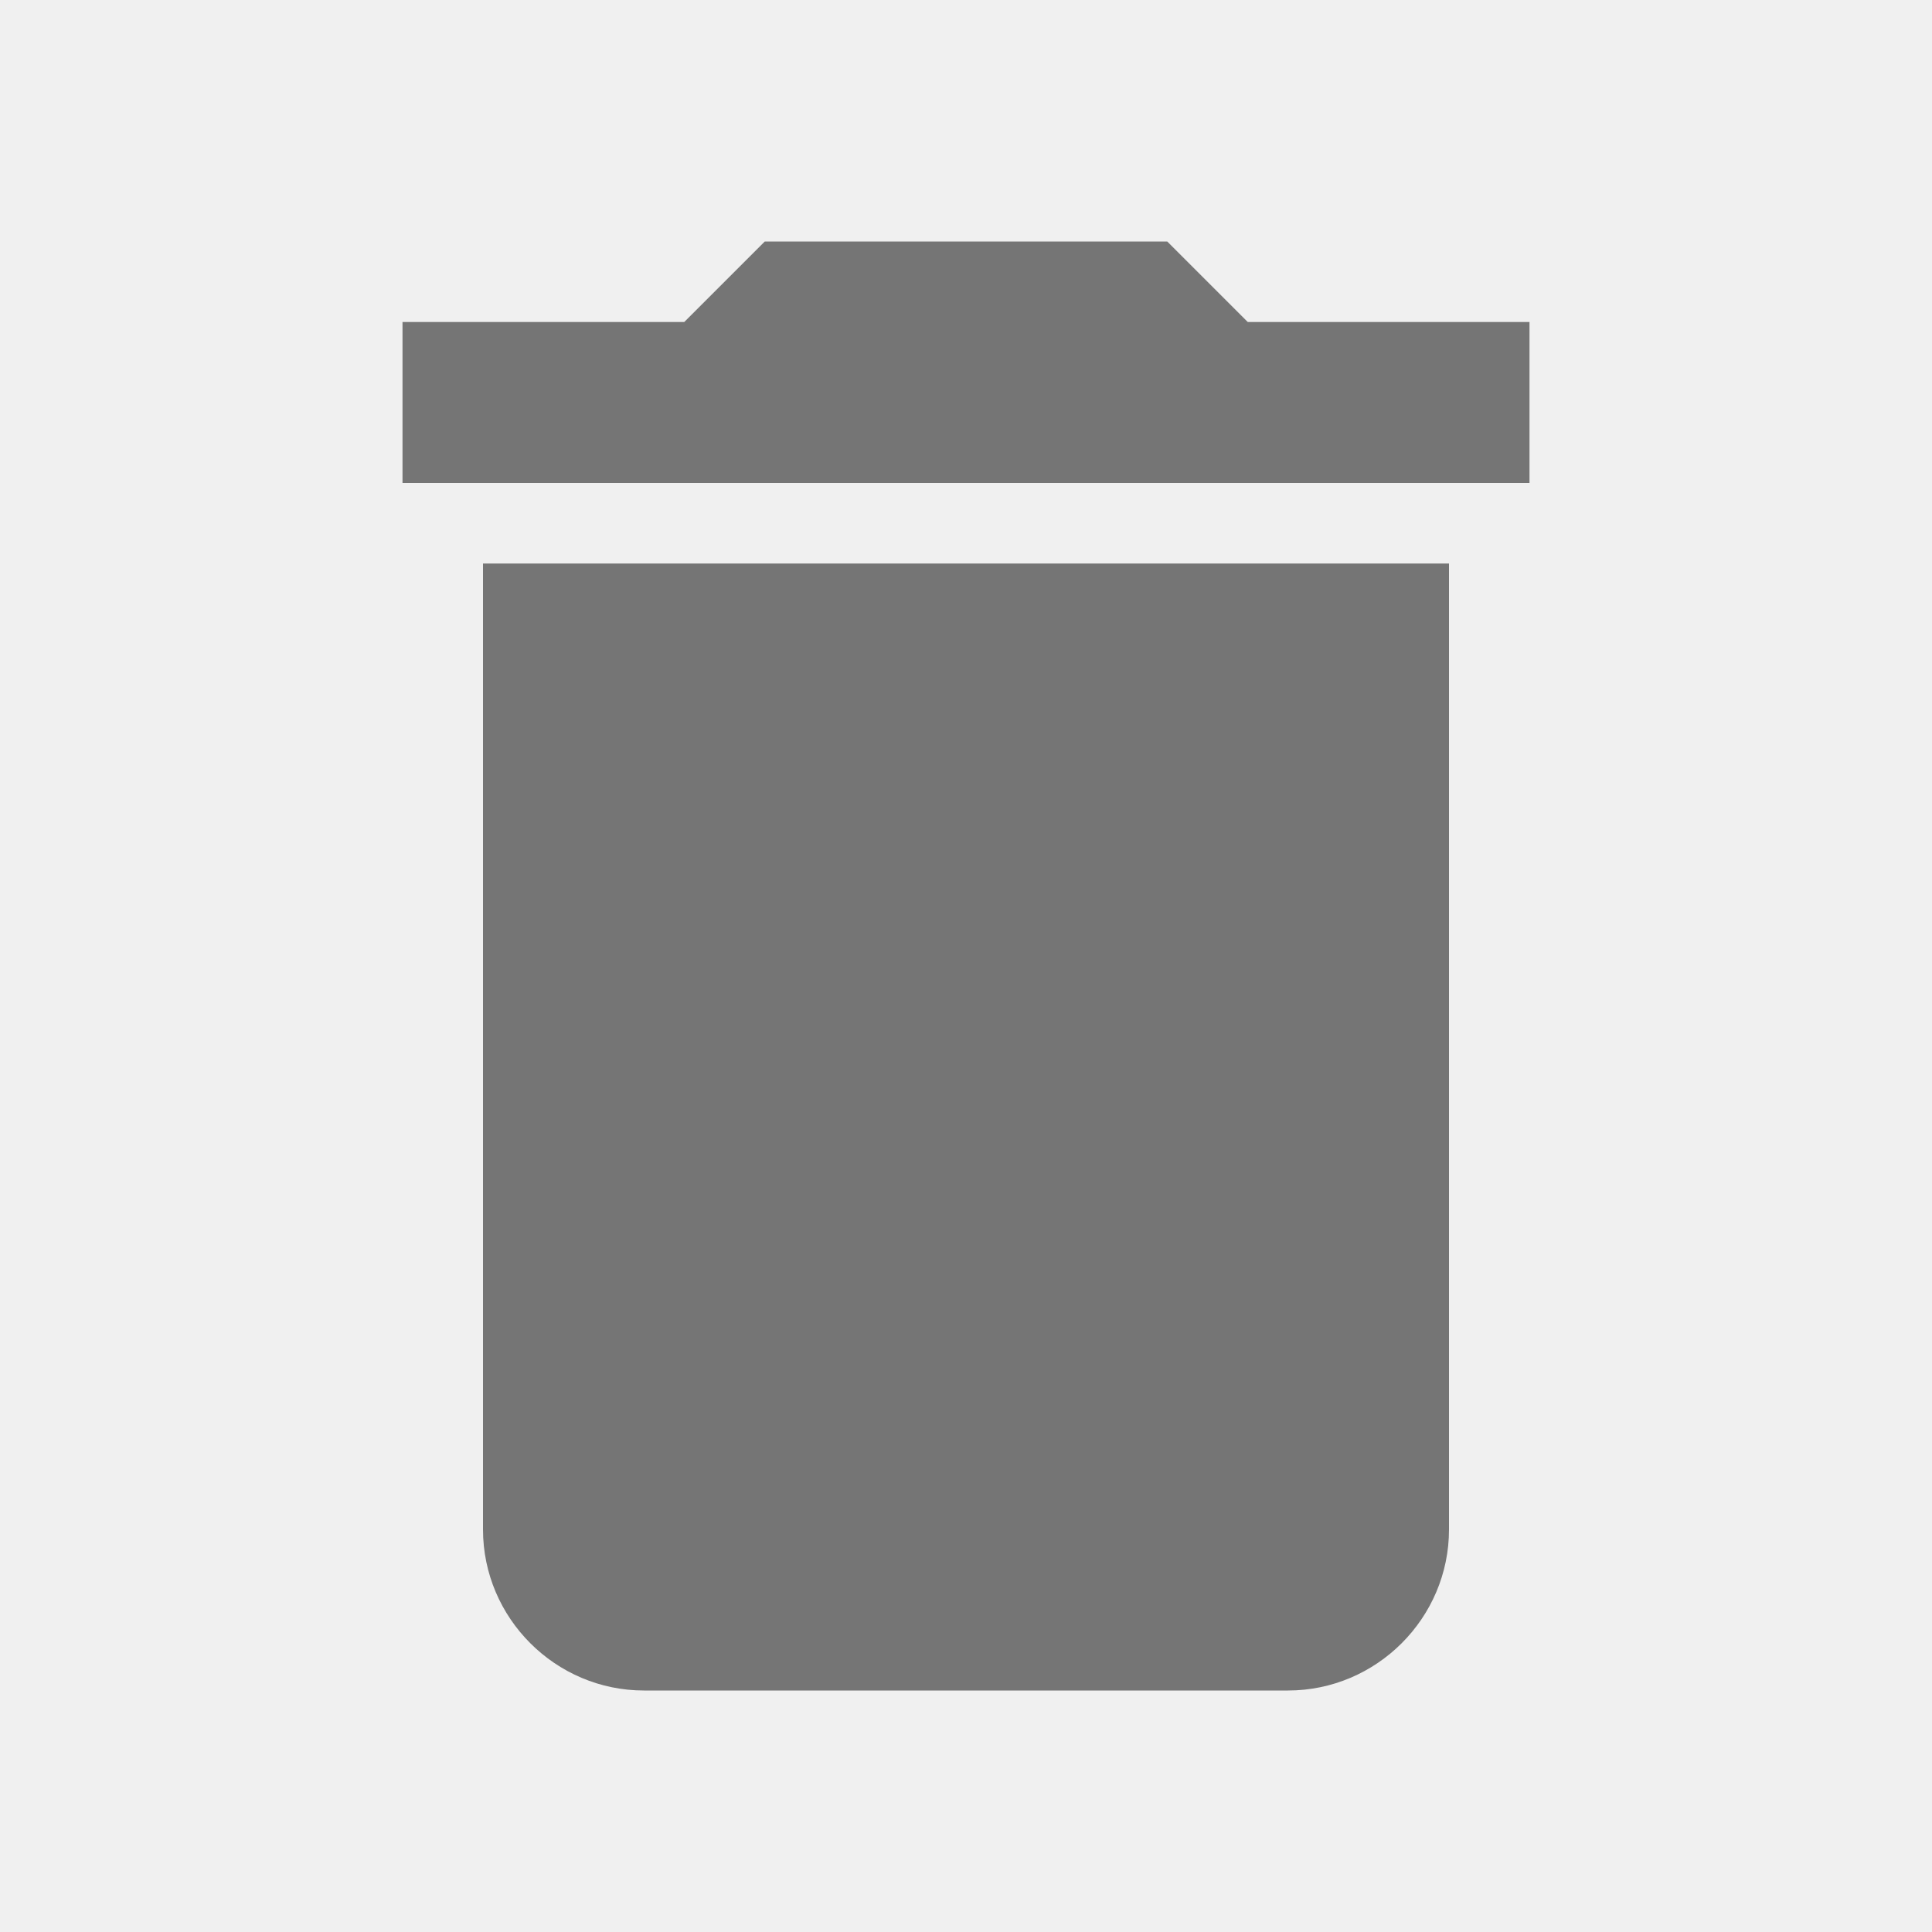
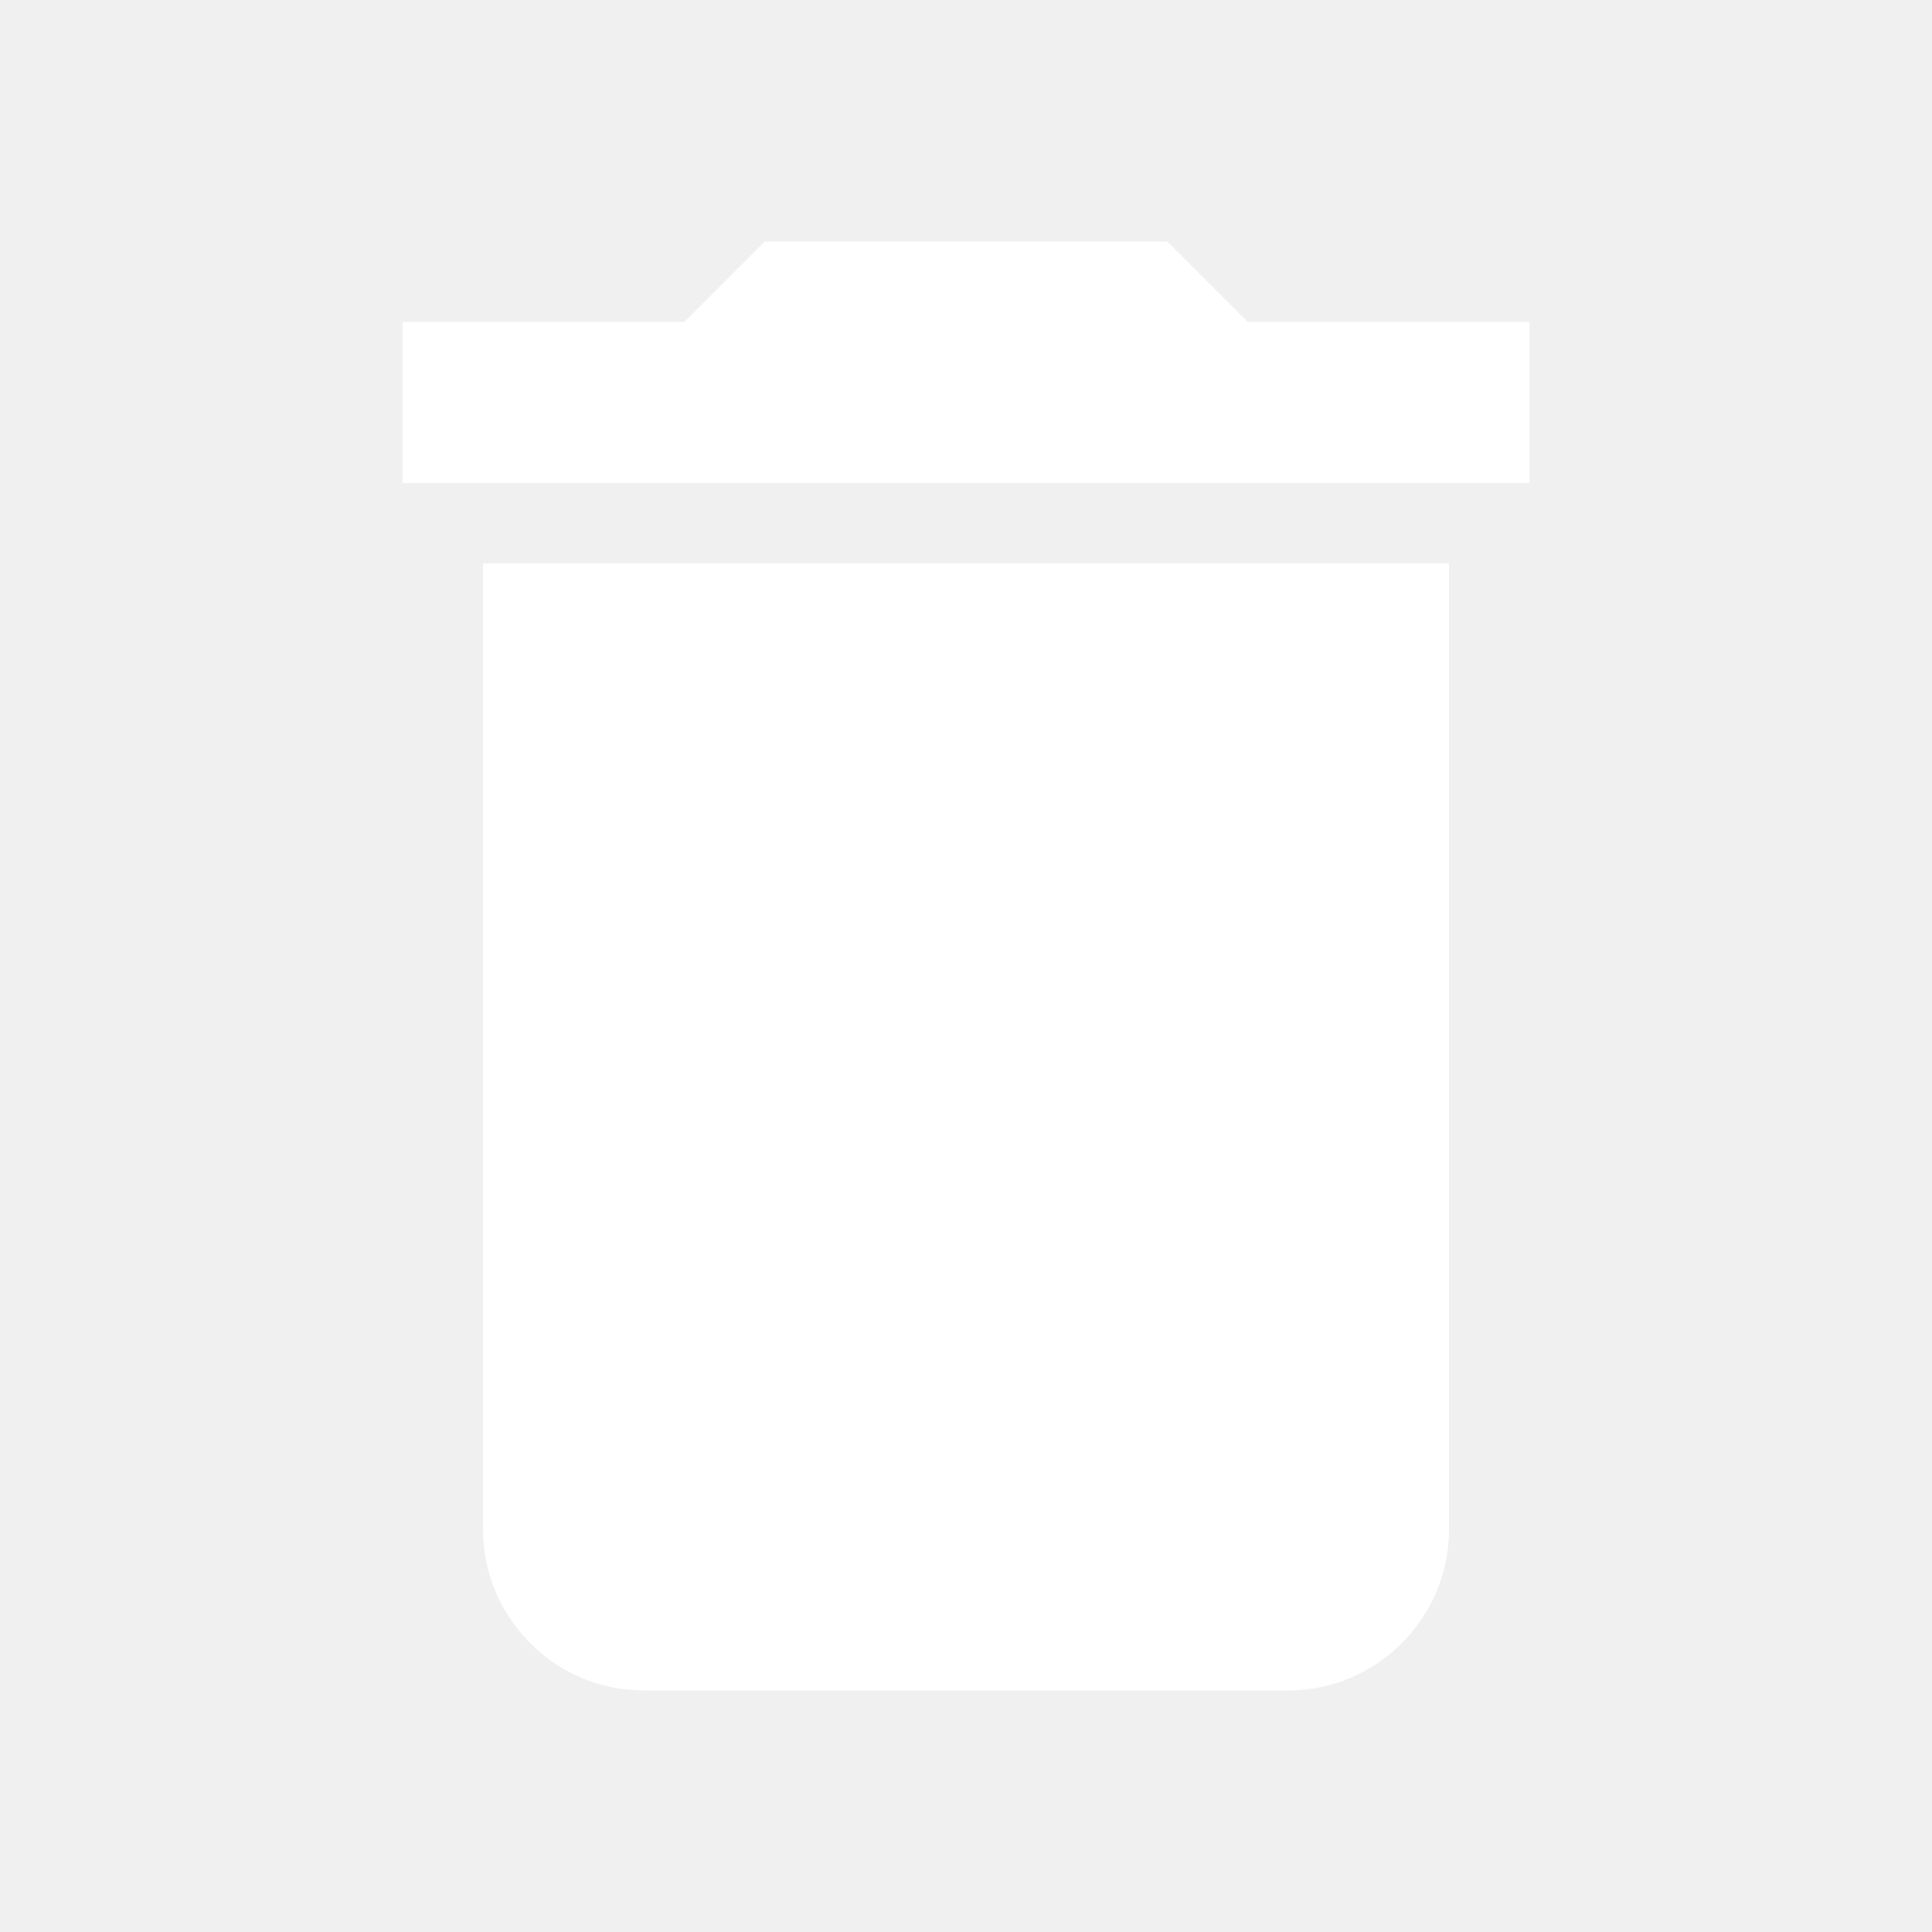
- <svg xmlns="http://www.w3.org/2000/svg" width="24" height="24" viewBox="0 0 24 24" fill="#757575" preserveAspectRatio="xMidYMid meet">
+ <svg xmlns="http://www.w3.org/2000/svg" width="24" height="24" viewBox="0 0 24 24" fill="#ffffff" preserveAspectRatio="xMidYMid meet">
  <path d="M6 19c0 1.1.9 2 2 2h8c1.1 0 2-.9 2-2V7H6v12zM19 4h-3.5l-1-1h-5l-1 1H5v2h14V4z" />
</svg>
